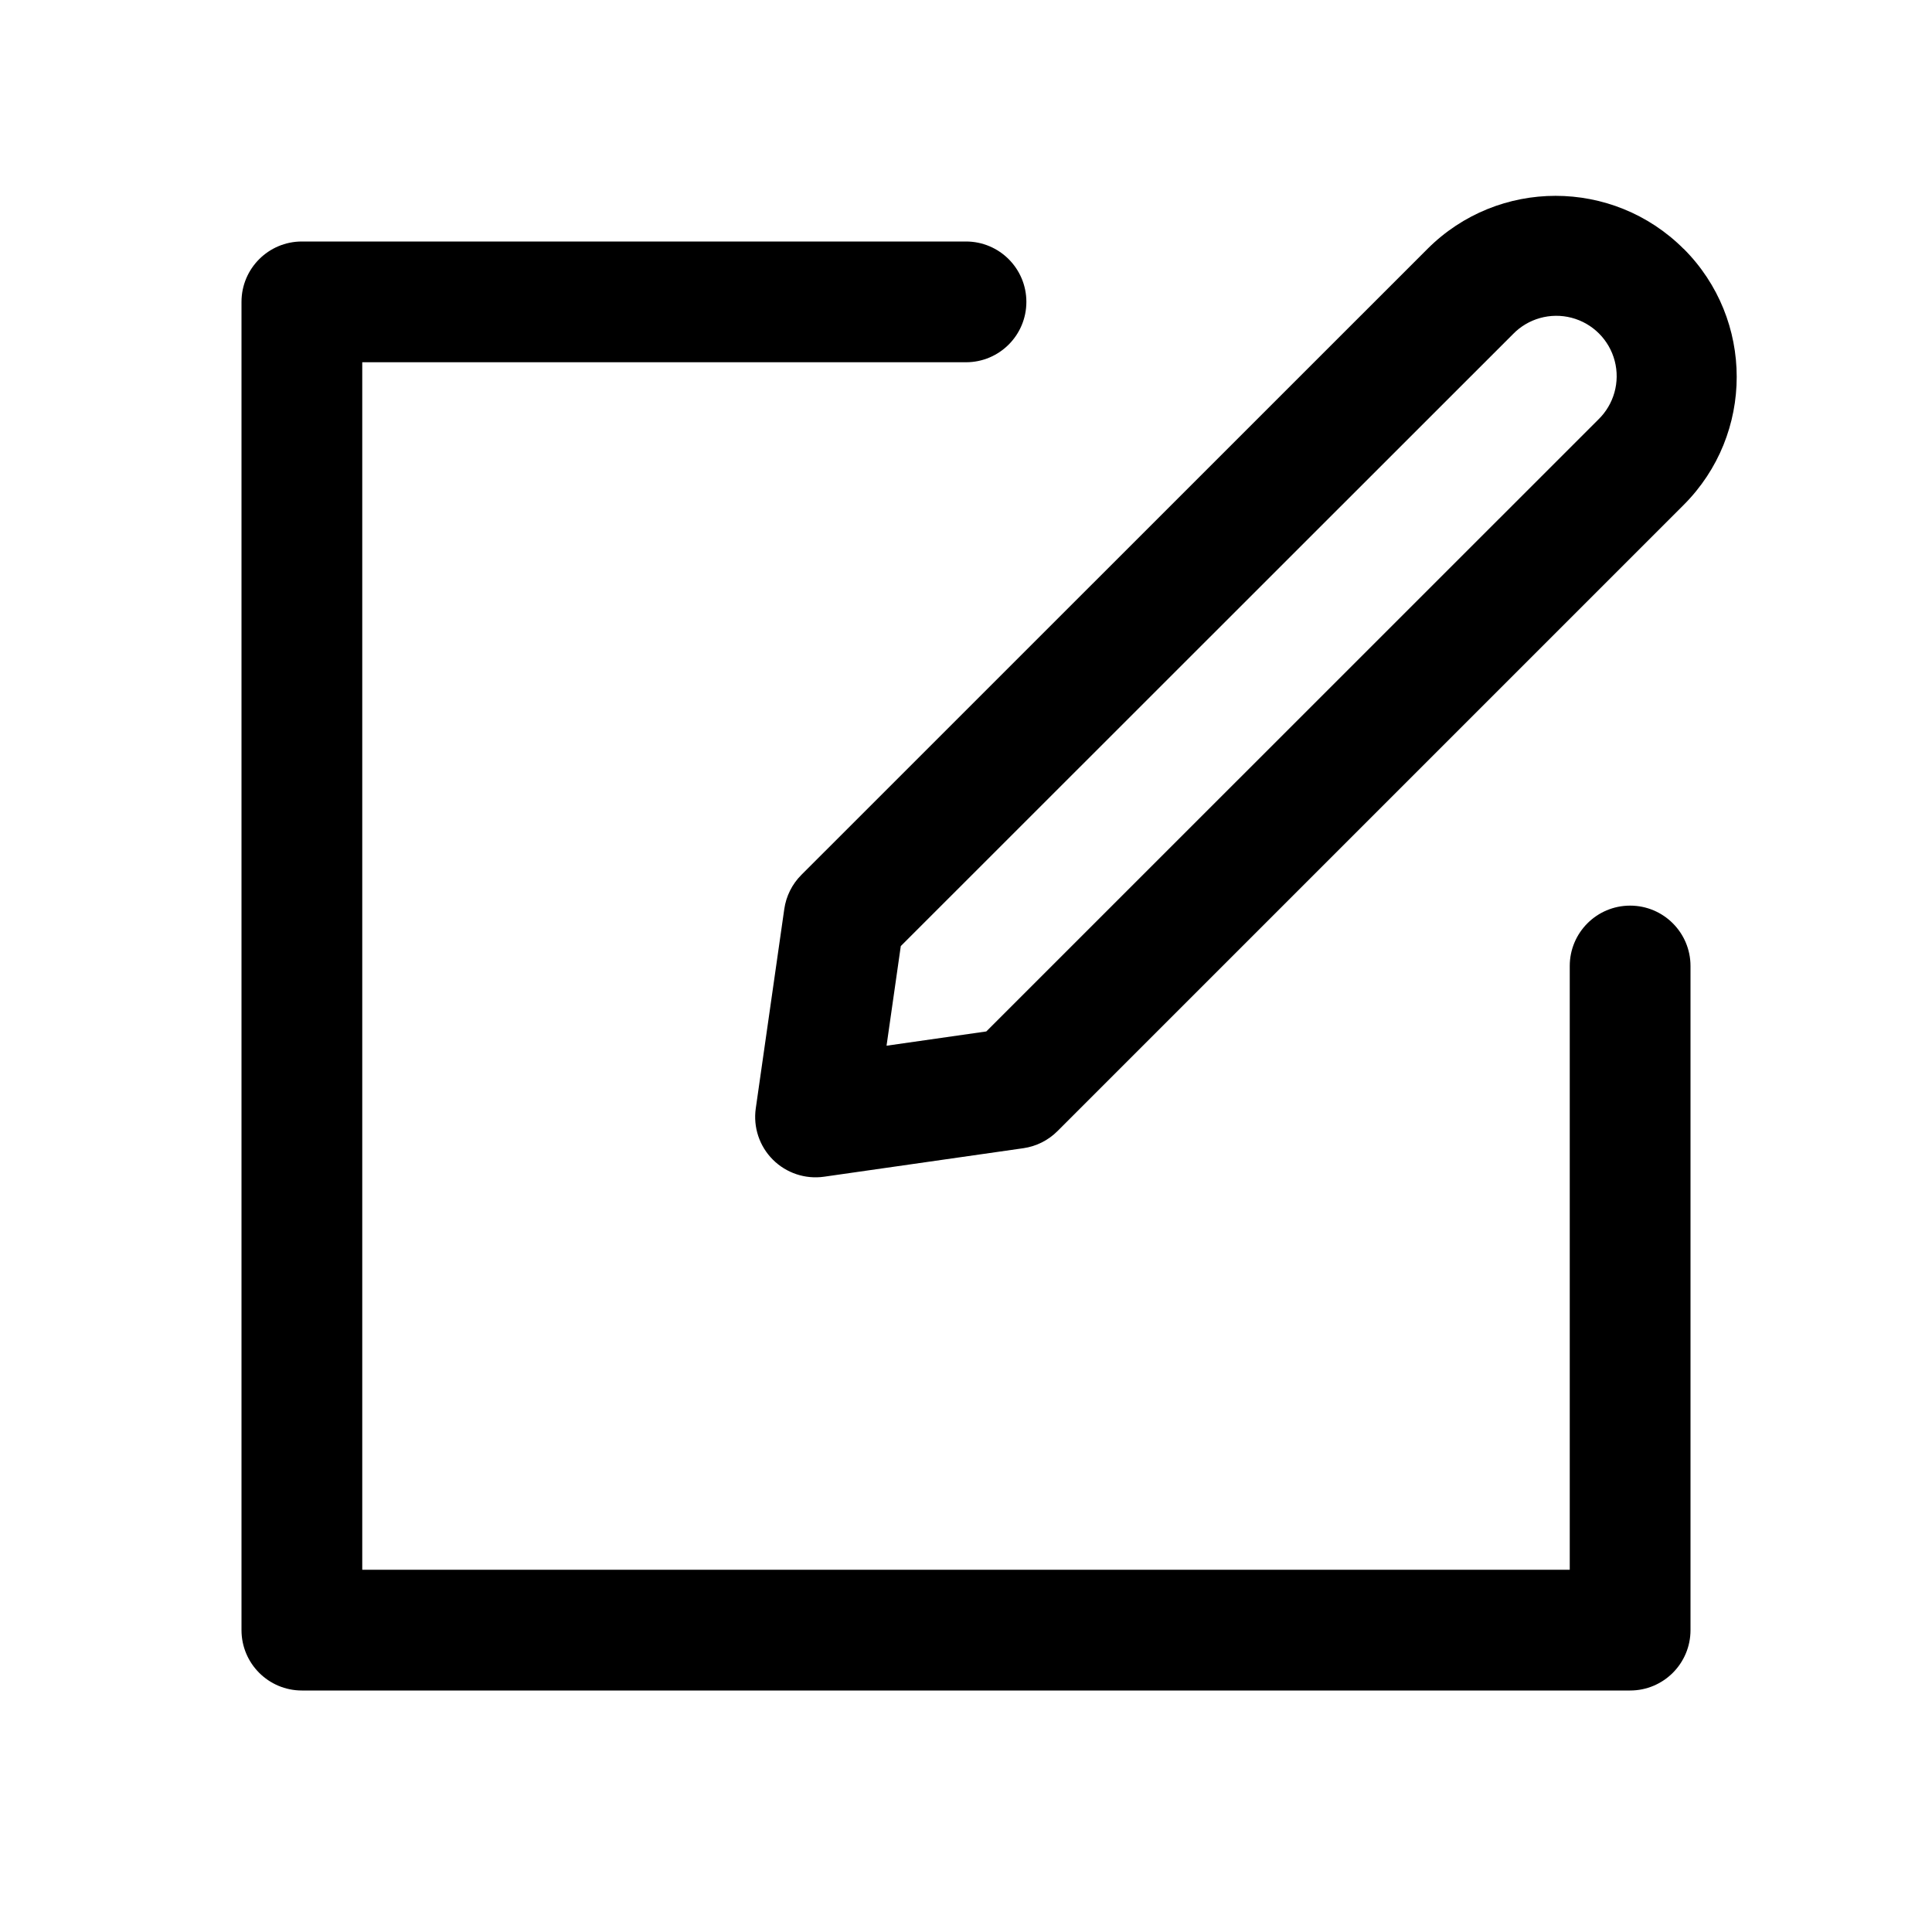
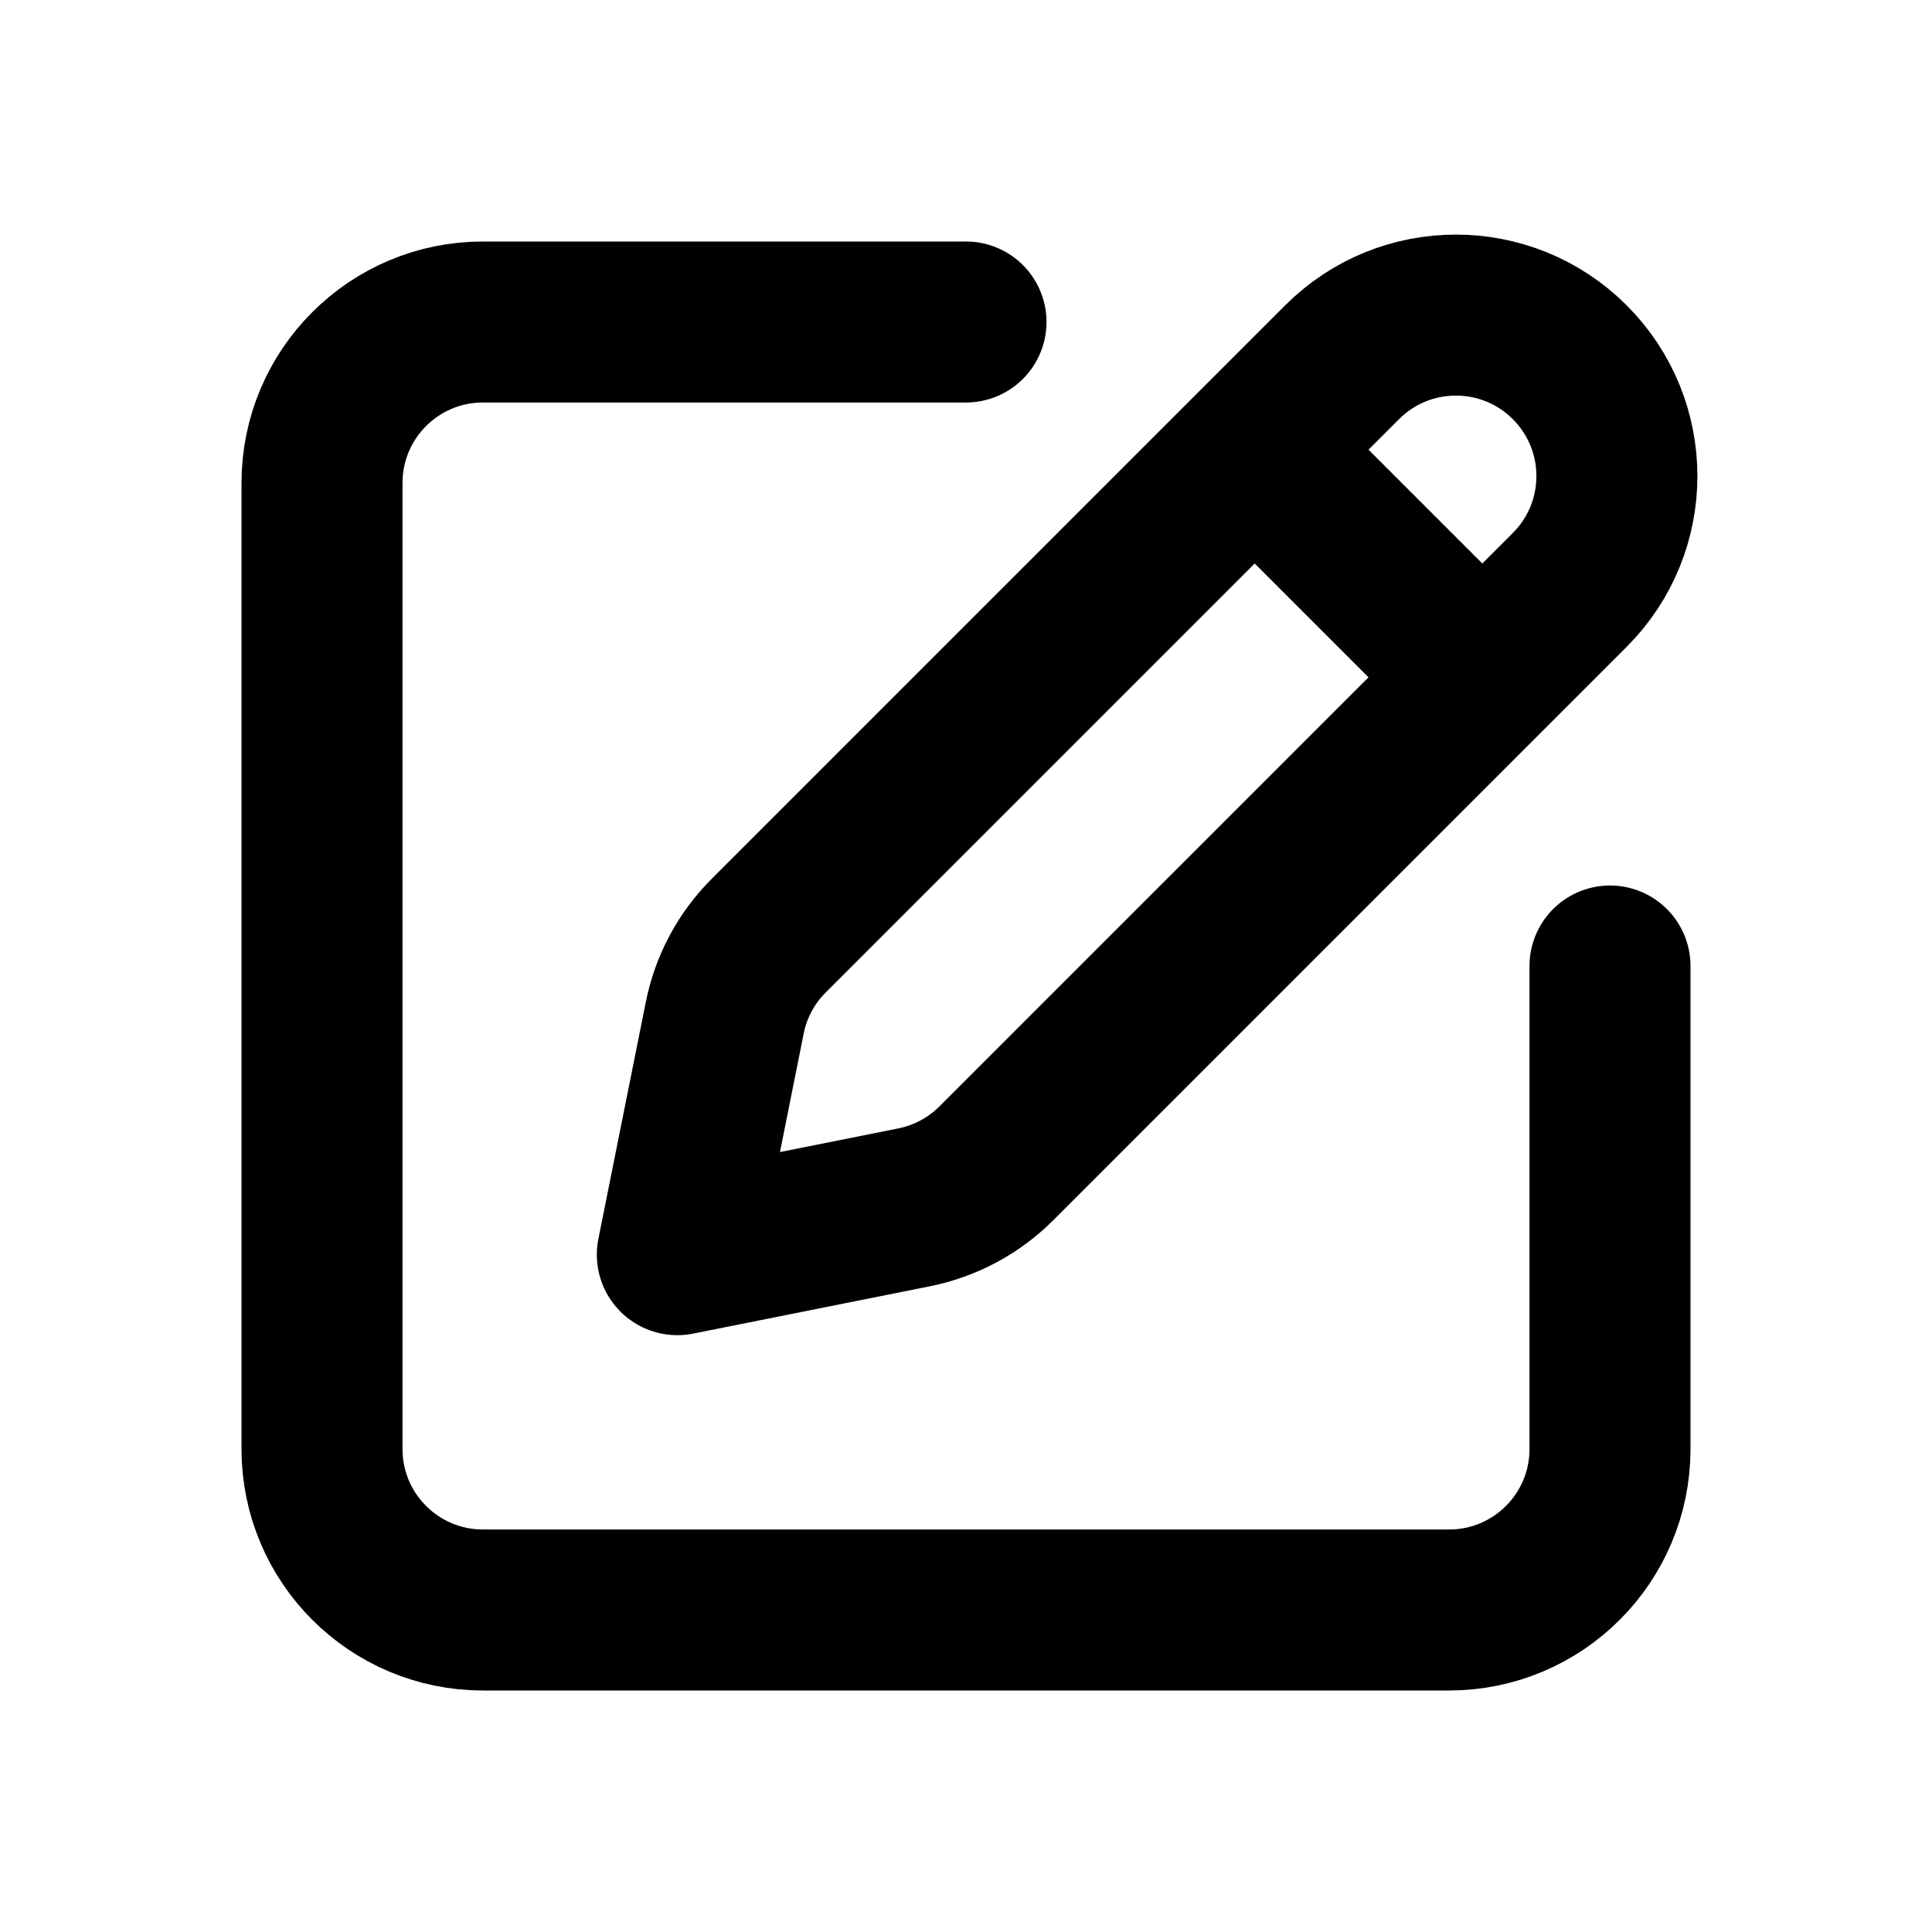
- <svg xmlns="http://www.w3.org/2000/svg" width="800px" height="800px" viewBox="0 0 1024 1024">
-   <path fill="#000000" d="M832 512a32 32 0 1 1 64 0v352a32 32 0 0 1-32 32H160a32 32 0 0 1-32-32V160a32 32 0 0 1 32-32h352a32 32 0 0 1 0 64H192v640h640V512z" />
-   <path fill="#000000" d="m469.952 554.24 52.8-7.552L847.104 222.4a32 32 0 1 0-45.248-45.248L477.44 501.44l-7.552 52.8zm422.4-422.4a96 96 0 0 1 0 135.808l-331.84 331.84a32 32 0 0 1-18.112 9.088L436.8 623.68a32 32 0 0 1-36.224-36.224l15.104-105.6a32 32 0 0 1 9.024-18.112l331.904-331.84a96 96 0 0 1 135.744 0z" />
+ <svg xmlns="http://www.w3.org/2000/svg" width="800px" height="800px" viewBox="0 0 24 24" fill="none">
+   <path d="M12 4H6C4.895 4 4 4.895 4 6V18C4 19.105 4.895 20 6 20H18C19.105 20 20 19.105 20 18V12M18.414 8.414L19.5 7.328C20.281 6.547 20.281 5.281 19.5 4.5C18.719 3.719 17.453 3.719 16.672 4.5L15.586 5.586M18.414 8.414L12.378 14.45C12.099 14.73 11.743 14.92 11.356 14.998L8.414 15.586L9.003 12.644C9.08 12.257 9.27 11.901 9.55 11.622L15.586 5.586M18.414 8.414L15.586 5.586" stroke="#000000" stroke-width="2" stroke-linecap="round" stroke-linejoin="round" />
</svg>
